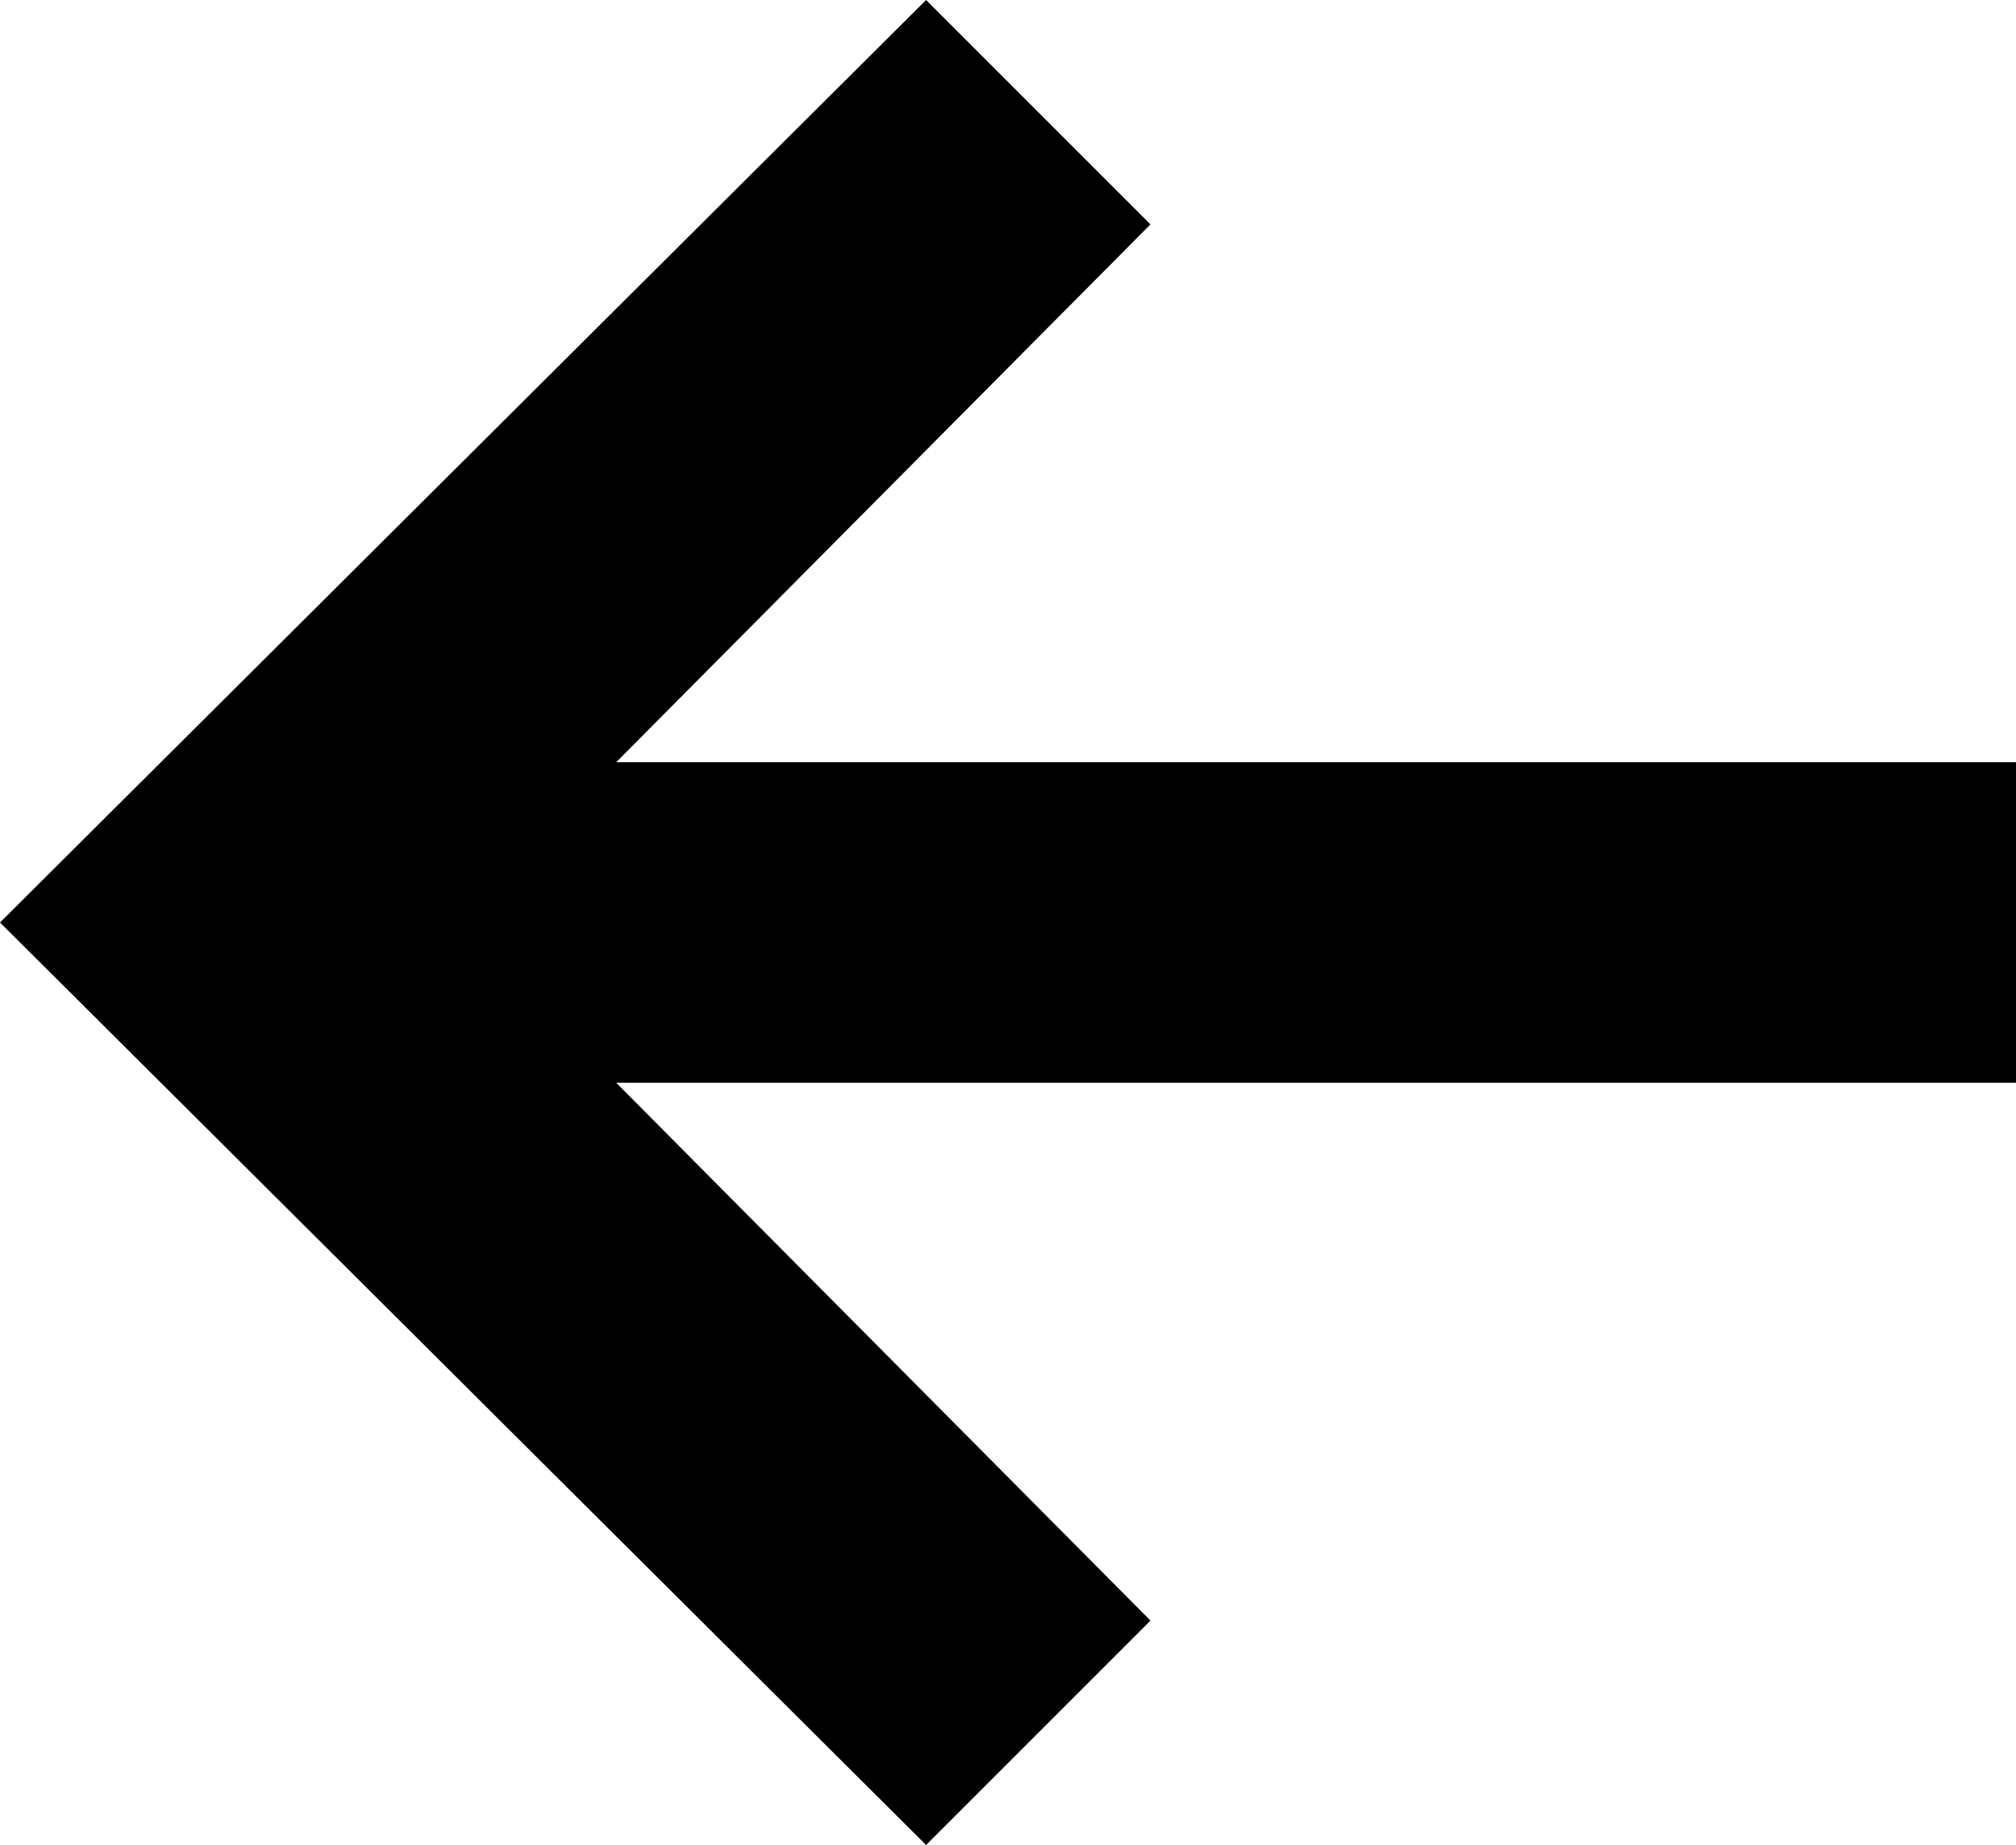
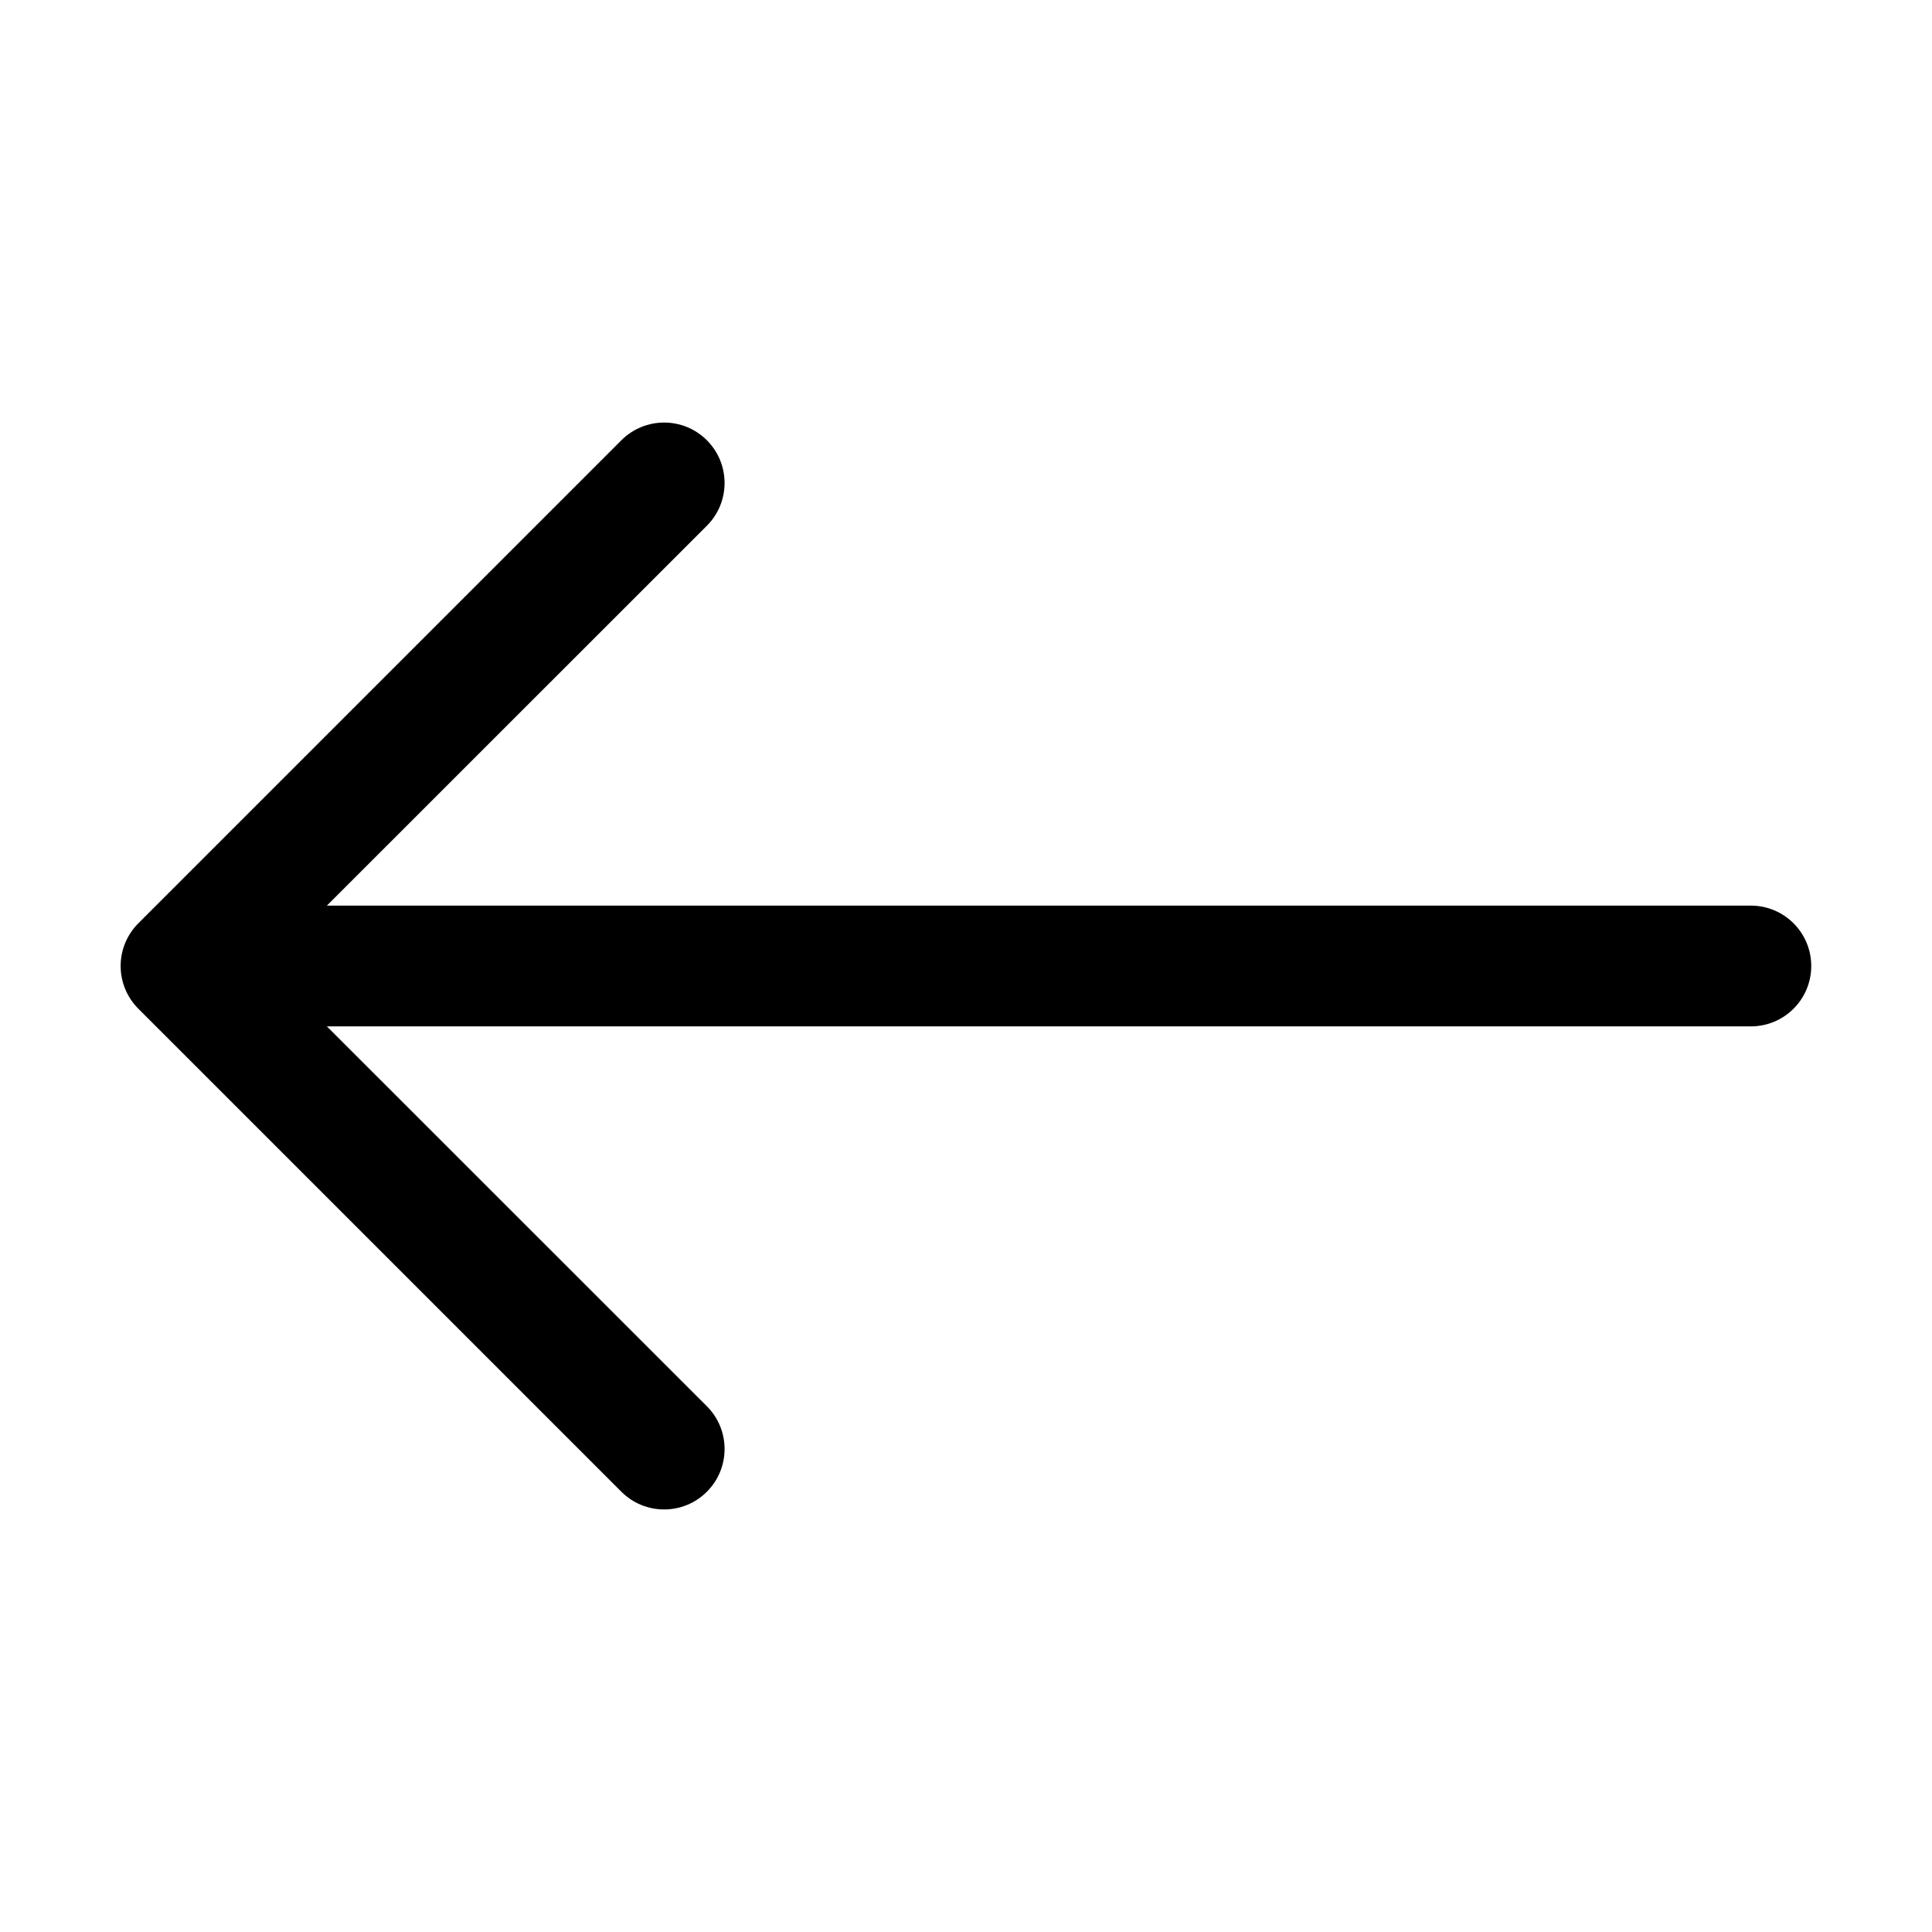
- <svg xmlns="http://www.w3.org/2000/svg" width="316.961pt" height="290.08pt" version="1.1" viewBox="0 0 316.961 290.08" id="svg960">
-   <defs id="defs884">
-     <symbol id="t" overflow="visible">
-       <path d="m 18.766,-1.125 c -0.969,0.5 -1.98,0.875 -3.031,1.125 -1.043,0.258 -2.137,0.391 -3.281,0.391 -3.398,0 -6.09,-0.945 -8.078,-2.844 -1.992,-1.906 -2.984,-4.484 -2.984,-7.734 0,-3.258 0.992,-5.836 2.984,-7.734 1.988,-1.906 4.68,-2.859 8.078,-2.859 1.145,0 2.238,0.133 3.281,0.391 1.051,0.25 2.062,0.625 3.031,1.125 v 4.219 c -0.98,-0.656 -1.945,-1.141 -2.891,-1.453 -0.949,-0.312 -1.949,-0.469 -3,-0.469 -1.875,0 -3.352,0.605 -4.422,1.812 -1.074,1.199 -1.609,2.856 -1.609,4.969 0,2.106 0.535,3.762 1.609,4.969 1.07,1.199 2.547,1.797 4.422,1.797 1.051,0 2.051,-0.148 3,-0.453 0.945,-0.312 1.91,-0.801 2.891,-1.469 z" id="path824" />
-     </symbol>
-     <symbol id="b" overflow="visible">
-       <path d="m 13.734,-11.141 c -0.438,-0.195 -0.871,-0.344 -1.297,-0.438 -0.418,-0.102 -0.84,-0.156 -1.266,-0.156 -1.262,0 -2.231,0.406 -2.906,1.219 -0.68,0.805 -1.016,1.953 -1.016,3.453 v 7.062 H 2.359 v -15.312 h 4.891 v 2.516 c 0.625,-1 1.344,-1.727 2.156,-2.188 0.82,-0.469 1.801,-0.703 2.938,-0.703 0.164,0 0.344,0.012 0.531,0.031 0.195,0.012 0.477,0.039 0.844,0.078 z" id="path827" />
-     </symbol>
-     <symbol id="a" overflow="visible">
-       <path d="m 17.641,-7.703 v 1.406 H 6.188 c 0.125,1.148 0.539,2.008 1.25,2.578 0.707,0.574 1.703,0.859 2.984,0.859 1.031,0 2.082,-0.148 3.156,-0.453 1.082,-0.312 2.191,-0.773 3.328,-1.391 v 3.766 c -1.156,0.438 -2.312,0.766 -3.469,0.984 -1.156,0.227 -2.312,0.344 -3.469,0.344 -2.773,0 -4.93,-0.703 -6.469,-2.109 -1.531,-1.406 -2.297,-3.379 -2.297,-5.922 0,-2.5 0.754,-4.461 2.266,-5.891 1.508,-1.438 3.582,-2.156 6.219,-2.156 2.406,0 4.332,0.73 5.781,2.188 1.445,1.449 2.172,3.383 2.172,5.797 z m -5.031,-1.625 c 0,-0.926 -0.273,-1.672 -0.812,-2.234 -0.543,-0.57 -1.25,-0.859 -2.125,-0.859 -0.949,0 -1.719,0.266 -2.312,0.797 -0.594,0.531 -0.965,1.297 -1.109,2.297 z" id="path830" />
-     </symbol>
-     <symbol id="d" overflow="visible">
-       <path d="m 9.219,-6.891 c -1.023,0 -1.793,0.172 -2.312,0.516 -0.512,0.344 -0.766,0.855 -0.766,1.531 0,0.625 0.207,1.117 0.625,1.469 0.414,0.344 0.988,0.516 1.719,0.516 0.926,0 1.703,-0.328 2.328,-0.984 0.633,-0.664 0.953,-1.492 0.953,-2.484 v -0.562 z m 7.469,-1.844 V 0 h -4.922 v -2.266 c -0.656,0.93 -1.398,1.605 -2.219,2.031 -0.824,0.414 -1.824,0.625 -3,0.625 -1.586,0 -2.871,-0.457 -3.859,-1.375 -0.992,-0.926 -1.484,-2.129 -1.484,-3.609 0,-1.789 0.613,-3.102 1.844,-3.938 1.238,-0.844 3.18,-1.266 5.828,-1.266 h 2.891 v -0.391 c 0,-0.77 -0.309,-1.332 -0.922,-1.688 -0.617,-0.363 -1.57,-0.547 -2.859,-0.547 -1.055,0 -2.031,0.105 -2.938,0.312 -0.898,0.211 -1.73,0.523 -2.5,0.938 v -3.734 c 1.039,-0.25 2.086,-0.441 3.141,-0.578 1.062,-0.133 2.125,-0.203 3.188,-0.203 2.758,0 4.75,0.547 5.969,1.641 1.227,1.086 1.844,2.856 1.844,5.312 z" id="path833" />
-     </symbol>
-     <symbol id="c" overflow="visible">
-       <path d="m 7.703,-19.656 v 4.344 H 12.75 v 3.5 H 7.703 v 6.5 c 0,0.711 0.141,1.188 0.422,1.438 0.281,0.25 0.836,0.375 1.672,0.375 h 2.516 v 3.5 h -4.188 c -1.938,0 -3.312,-0.398 -4.125,-1.203 -0.805,-0.812 -1.203,-2.18 -1.203,-4.109 v -6.5 h -2.422 v -3.5 h 2.422 v -4.344 z" id="path836" />
-     </symbol>
-     <symbol id="k" overflow="visible">
-       <path d="m 12.766,-13.078 v -8.203 h 4.922 V -10e-5 H 12.766 v -2.219 c -0.668,0.906 -1.406,1.57 -2.219,1.984 -0.813,0.414 -1.758,0.625 -2.828,0.625 -1.887,0 -3.434,-0.75 -4.641,-2.25 -1.211,-1.5 -1.812,-3.426 -1.812,-5.781 0,-2.363 0.602,-4.297 1.812,-5.797 1.207,-1.5 2.754,-2.25 4.641,-2.25 1.062,0 2,0.215 2.812,0.641 0.82,0.43 1.566,1.086 2.234,1.969 z m -3.219,9.922 c 1.039,0 1.836,-0.379 2.391,-1.141 0.551,-0.77 0.828,-1.883 0.828,-3.344 0,-1.457 -0.277,-2.566 -0.828,-3.328 -0.555,-0.77 -1.352,-1.156 -2.391,-1.156 -1.043,0 -1.84,0.387 -2.391,1.156 -0.555,0.762 -0.828,1.871 -0.828,3.328 0,1.461 0.273,2.574 0.828,3.344 0.551,0.762 1.348,1.141 2.391,1.141 z" id="path839" />
-     </symbol>
-     <symbol id="j" overflow="visible">
-       <path d="m 10.5,-3.156 c 1.051,0 1.852,-0.379 2.406,-1.141 0.551,-0.77 0.828,-1.883 0.828,-3.344 0,-1.457 -0.277,-2.566 -0.828,-3.328 -0.555,-0.77 -1.355,-1.156 -2.406,-1.156 -1.055,0 -1.859,0.387 -2.422,1.156 -0.555,0.773 -0.828,1.883 -0.828,3.328 0,1.449 0.273,2.559 0.828,3.328 0.562,0.773 1.367,1.156 2.422,1.156 z m -3.25,-9.922 c 0.676,-0.883 1.422,-1.539 2.234,-1.969 0.82,-0.426 1.766,-0.641 2.828,-0.641 1.895,0 3.445,0.75 4.656,2.25 1.207,1.5 1.812,3.434 1.812,5.797 0,2.356 -0.605,4.281 -1.812,5.781 -1.211,1.5 -2.762,2.25 -4.656,2.25 -1.062,0 -2.008,-0.211 -2.828,-0.625 C 8.672,-0.66 7.926,-1.32 7.25,-2.219 V -2e-5 H 2.359 v -21.281 H 7.25 Z" id="path842" />
-     </symbol>
-     <symbol id="f" overflow="visible">
-       <path d="m 0.344,-15.312 h 4.891 l 4.125,10.391 3.5,-10.391 h 4.891 l -6.438,16.766 c -0.648,1.695 -1.402,2.883 -2.266,3.562 -0.867,0.688 -2,1.031 -3.406,1.031 H 2.797 V 2.829 h 1.531 c 0.832,0 1.438,-0.137 1.812,-0.406 C 6.523,2.161 6.82,1.692 7.031,1.016 L 7.172,0.595 Z" id="path845" />
-     </symbol>
-     <symbol id="i" overflow="visible">
-       <path d="M 14.953,-3.719 H 6.734 L 5.422,0 H 0.141 L 7.703,-20.406 h 6.266 L 21.531,0 H 16.25 Z M 8.047,-7.5 h 5.578 l -2.781,-8.125 z" id="path848" />
-     </symbol>
-     <symbol id="h" overflow="visible">
-       <path d="m 14.719,-14.828 v 3.984 c -0.656,-0.457 -1.324,-0.797 -2,-1.016 -0.668,-0.219 -1.359,-0.328 -2.078,-0.328 -1.367,0 -2.434,0.402 -3.203,1.203 -0.762,0.793 -1.141,1.906 -1.141,3.344 0,1.43 0.379,2.543 1.141,3.344 0.77,0.793 1.836,1.188 3.203,1.188 0.758,0 1.484,-0.109 2.172,-0.328 0.688,-0.227 1.32,-0.566 1.906,-1.016 v 4 c -0.762,0.281 -1.539,0.488 -2.328,0.625 -0.781,0.145 -1.574,0.219 -2.375,0.219 -2.762,0 -4.922,-0.707 -6.484,-2.125 -1.555,-1.414 -2.328,-3.383 -2.328,-5.906 0,-2.531 0.773,-4.504 2.328,-5.922 1.562,-1.414 3.723,-2.125 6.484,-2.125 0.801,0 1.594,0.074 2.375,0.219 0.781,0.137 1.555,0.352 2.328,0.641 z" id="path851" />
-     </symbol>
-     <symbol id="g" overflow="visible">
-       <path d="M 17.75,-9.328 V 0 h -4.922 v -7.109 c 0,-1.344 -0.031,-2.266 -0.094,-2.766 -0.062,-0.5 -0.168,-0.867 -0.312,-1.109 -0.188,-0.312 -0.449,-0.555 -0.781,-0.734 -0.324,-0.176 -0.695,-0.266 -1.109,-0.266 -1.023,0 -1.824,0.398 -2.406,1.188 -0.586,0.781 -0.875,1.871 -0.875,3.266 V -1e-4 H 2.359 v -21.281 H 7.25 v 8.203 c 0.738,-0.883 1.52,-1.539 2.344,-1.969 0.832,-0.426 1.75,-0.641 2.75,-0.641 1.77,0 3.113,0.547 4.031,1.641 0.914,1.086 1.375,2.656 1.375,4.719 z" id="path854" />
-     </symbol>
-     <symbol id="s" overflow="visible">
-       <path d="m 14.312,-14.828 v 3.719 c -1.043,-0.438 -2.055,-0.766 -3.031,-0.984 -0.98,-0.219 -1.902,-0.328 -2.766,-0.328 -0.93,0 -1.621,0.117 -2.078,0.344 -0.449,0.23 -0.672,0.59 -0.672,1.078 0,0.387 0.172,0.684 0.516,0.891 0.344,0.211 0.957,0.367 1.844,0.469 l 0.859,0.125 c 2.508,0.324 4.195,0.852 5.062,1.578 0.863,0.73 1.297,1.871 1.297,3.422 0,1.637 -0.605,2.867 -1.812,3.688 -1.199,0.812 -2.992,1.219 -5.375,1.219 -1.023,0 -2.074,-0.078 -3.156,-0.234 -1.074,-0.156 -2.18,-0.395 -3.312,-0.719 v -3.719 c 0.969,0.48 1.961,0.84 2.984,1.078 1.031,0.23 2.078,0.344 3.141,0.344 0.957,0 1.676,-0.129 2.156,-0.391 0.477,-0.27 0.719,-0.664 0.719,-1.188 0,-0.438 -0.168,-0.758 -0.5,-0.969 -0.336,-0.219 -0.996,-0.383 -1.984,-0.5 L 7.343,-6.016 c -2.18,-0.27 -3.703,-0.773 -4.578,-1.516 -0.875,-0.738 -1.312,-1.859 -1.312,-3.359 0,-1.625 0.551,-2.828 1.656,-3.609 1.113,-0.789 2.82,-1.188 5.125,-1.188 0.895,0 1.836,0.074 2.828,0.219 1,0.137 2.082,0.352 3.25,0.641 z" id="path857" />
-     </symbol>
-     <symbol id="r" overflow="visible">
-       <path d="m 12.422,-21.281 v 3.219 H 9.719 c -0.688,0 -1.172,0.125 -1.453,0.375 -0.273,0.25 -0.406,0.688 -0.406,1.312 v 1.062 h 4.188 v 3.5 H 7.86 V -2e-4 h -4.891 v -11.812 h -2.438 v -3.5 h 2.438 v -1.062 c 0,-1.664 0.461,-2.898 1.391,-3.703 0.926,-0.801 2.367,-1.203 4.328,-1.203 z" id="path860" />
-     </symbol>
-     <symbol id="e" overflow="visible">
-       <path d="m 9.641,-12.188 c -1.086,0 -1.914,0.391 -2.484,1.172 -0.574,0.781 -0.859,1.906 -0.859,3.375 0,1.469 0.285,2.594 0.859,3.375 0.57,0.773 1.398,1.156 2.484,1.156 1.062,0 1.875,-0.383 2.438,-1.156 0.57,-0.781 0.859,-1.906 0.859,-3.375 0,-1.469 -0.289,-2.594 -0.859,-3.375 -0.562,-0.781 -1.375,-1.172 -2.438,-1.172 z m 0,-3.5 c 2.633,0 4.691,0.715 6.172,2.141 1.477,1.418 2.219,3.387 2.219,5.906 0,2.512 -0.742,4.481 -2.219,5.906 C 14.332,-0.317 12.273,0.39 9.641,0.39 6.992,0.39 4.926,-0.317 3.438,-1.735 1.945,-3.161 1.203,-5.13 1.203,-7.641 c 0,-2.519 0.742,-4.488 2.234,-5.906 1.488,-1.426 3.555,-2.141 6.203,-2.141 z" id="path863" />
-     </symbol>
-     <symbol id="q" overflow="visible">
-       <path d="m 16.547,-12.766 c 0.613,-0.945 1.348,-1.672 2.203,-2.172 0.852,-0.5 1.789,-0.75 2.812,-0.75 1.758,0 3.098,0.547 4.016,1.641 0.926,1.086 1.391,2.656 1.391,4.719 V -4e-4 h -4.922 v -7.984 -0.359 c 0.008,-0.133 0.016,-0.32 0.016,-0.562 0,-1.082 -0.164,-1.863 -0.484,-2.344 -0.312,-0.488 -0.824,-0.734 -1.531,-0.734 -0.93,0 -1.648,0.387 -2.156,1.156 -0.512,0.762 -0.773,1.867 -0.781,3.312 v 7.516 h -4.922 v -7.984 c 0,-1.695 -0.148,-2.785 -0.438,-3.266 -0.293,-0.488 -0.812,-0.734 -1.562,-0.734 -0.938,0 -1.664,0.387 -2.172,1.156 -0.512,0.762 -0.766,1.859 -0.766,3.297 v 7.531 h -4.922 v -15.312 h 4.922 v 2.234 c 0.602,-0.863 1.289,-1.516 2.062,-1.953 0.781,-0.438 1.641,-0.656 2.578,-0.656 1.062,0 2,0.258 2.812,0.766 0.812,0.512 1.426,1.23 1.844,2.156 z" id="path866" />
-     </symbol>
-     <symbol id="p" overflow="visible">
-       <path d="m 2.578,-20.406 h 5.875 l 7.422,14 v -14 h 4.984 V 0 h -5.875 L 7.562,-14 V 0 H 2.578 Z" id="path869" />
-     </symbol>
-     <symbol id="o" overflow="visible">
-       <path d="m 2.188,-5.969 v -9.344 h 4.922 v 1.531 c 0,0.836 -0.008,1.875 -0.016,3.125 -0.012,1.25 -0.016,2.086 -0.016,2.5 0,1.242 0.031,2.133 0.094,2.672 0.07,0.543 0.18,0.934 0.328,1.172 0.207,0.324 0.473,0.574 0.797,0.75 0.32,0.168 0.691,0.25 1.109,0.25 1.02,0 1.82,-0.391 2.406,-1.172 0.582,-0.781 0.875,-1.867 0.875,-3.266 v -7.562 h 4.891 V -6e-4 H 12.688 V -2.219 C 11.945,-1.321 11.164,-0.661 10.344,-0.235 9.519,0.179 8.609,0.39 7.609,0.39 5.848,0.39 4.504,-0.149 3.578,-1.235 2.648,-2.317 2.188,-3.895 2.188,-5.969 Z" id="path872" />
-     </symbol>
-     <symbol id="n" overflow="visible">
-       <path d="M 17.75,-9.328 V 0 h -4.922 v -7.141 c 0,-1.32 -0.031,-2.234 -0.094,-2.734 -0.062,-0.5 -0.168,-0.867 -0.312,-1.109 -0.188,-0.312 -0.449,-0.555 -0.781,-0.734 -0.324,-0.176 -0.695,-0.266 -1.109,-0.266 -1.023,0 -1.824,0.398 -2.406,1.188 -0.586,0.781 -0.875,1.871 -0.875,3.266 V -1e-4 H 2.359 v -15.312 H 7.25 v 2.234 c 0.738,-0.883 1.52,-1.539 2.344,-1.969 0.832,-0.426 1.75,-0.641 2.75,-0.641 1.77,0 3.113,0.547 4.031,1.641 0.914,1.086 1.375,2.656 1.375,4.719 z" id="path875" />
-     </symbol>
-     <symbol id="m" overflow="visible">
-       <path d="m 2.578,-20.406 h 8.734 c 2.594,0 4.582,0.578 5.969,1.734 1.395,1.148 2.094,2.789 2.094,4.922 0,2.137 -0.699,3.781 -2.094,4.938 -1.387,1.156 -3.375,1.734 -5.969,1.734 H 7.828 V 3e-4 h -5.25 z m 5.25,3.812 v 5.703 H 10.75 c 1.02,0 1.805,-0.25 2.359,-0.75 0.562,-0.5 0.844,-1.203 0.844,-2.109 0,-0.914 -0.281,-1.617 -0.844,-2.109 -0.555,-0.488 -1.34,-0.734 -2.359,-0.734 z" id="path878" />
-     </symbol>
-     <symbol id="l" overflow="visible">
-       <path d="M 2.359,-15.312 H 7.25 v 15.031 c 0,2.051 -0.496,3.617 -1.484,4.703 -0.98,1.082 -2.406,1.625 -4.281,1.625 H -0.938 V 2.828 h 0.859 c 0.926,0 1.562,-0.211 1.906,-0.625 0.352,-0.418 0.531,-1.246 0.531,-2.484 z m 0,-5.969 H 7.25 v 4 H 2.359 Z" id="path881" />
-     </symbol>
-   </defs>
-   <path d="m 180.881,254.799 -84,-84.562 h 220.08 V 119.839 H 96.881 l 84,-84.562 L 145.6,0 0,145.04 145.6,290.08 Z" id="path886" />
+ <svg xmlns="http://www.w3.org/2000/svg" width="16" height="16" fill="currentColor" class="bi bi-arrow-left" viewBox="0 0 16 16">
+   <path fill-rule="evenodd" d="M15 8a.5.5 0 0 0-.5-.5H2.707l3.147-3.146a.5.5 0 1 0-.708-.708l-4 4a.5.5 0 0 0 0 .708l4 4a.5.5 0 0 0 .708-.708L2.707 8.5H14.5A.5.5 0 0 0 15 8z" />
</svg>
